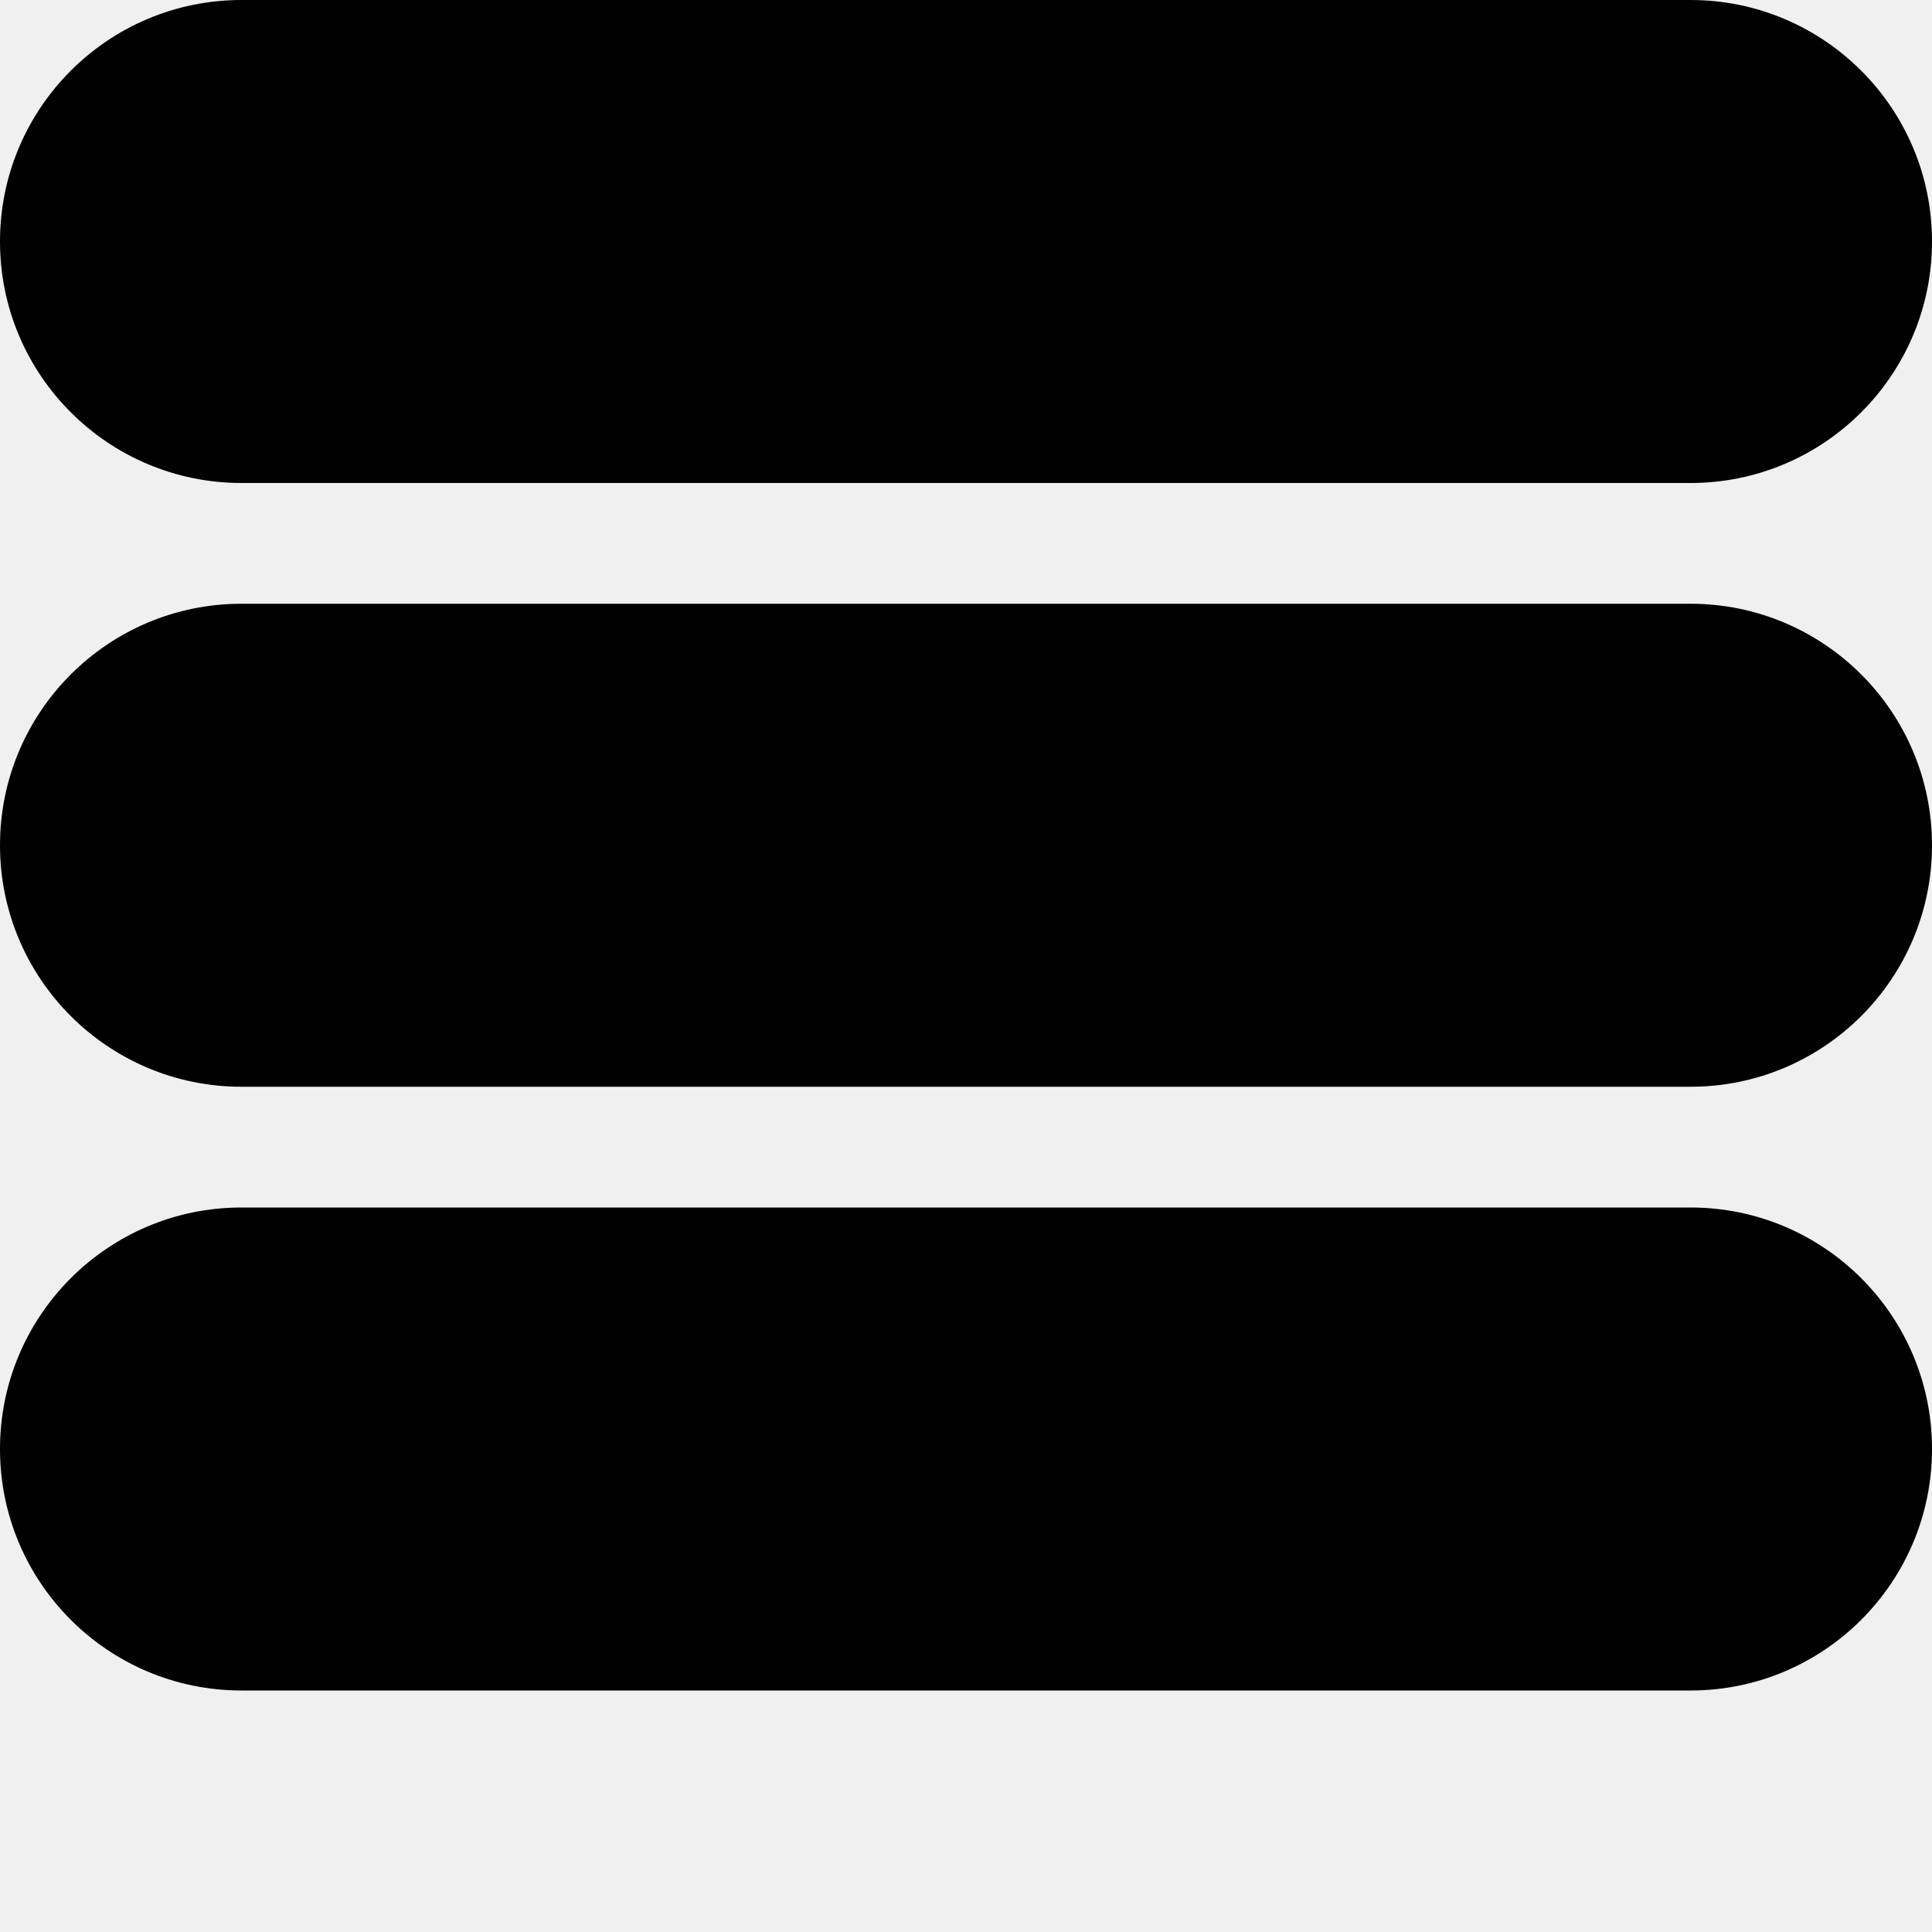
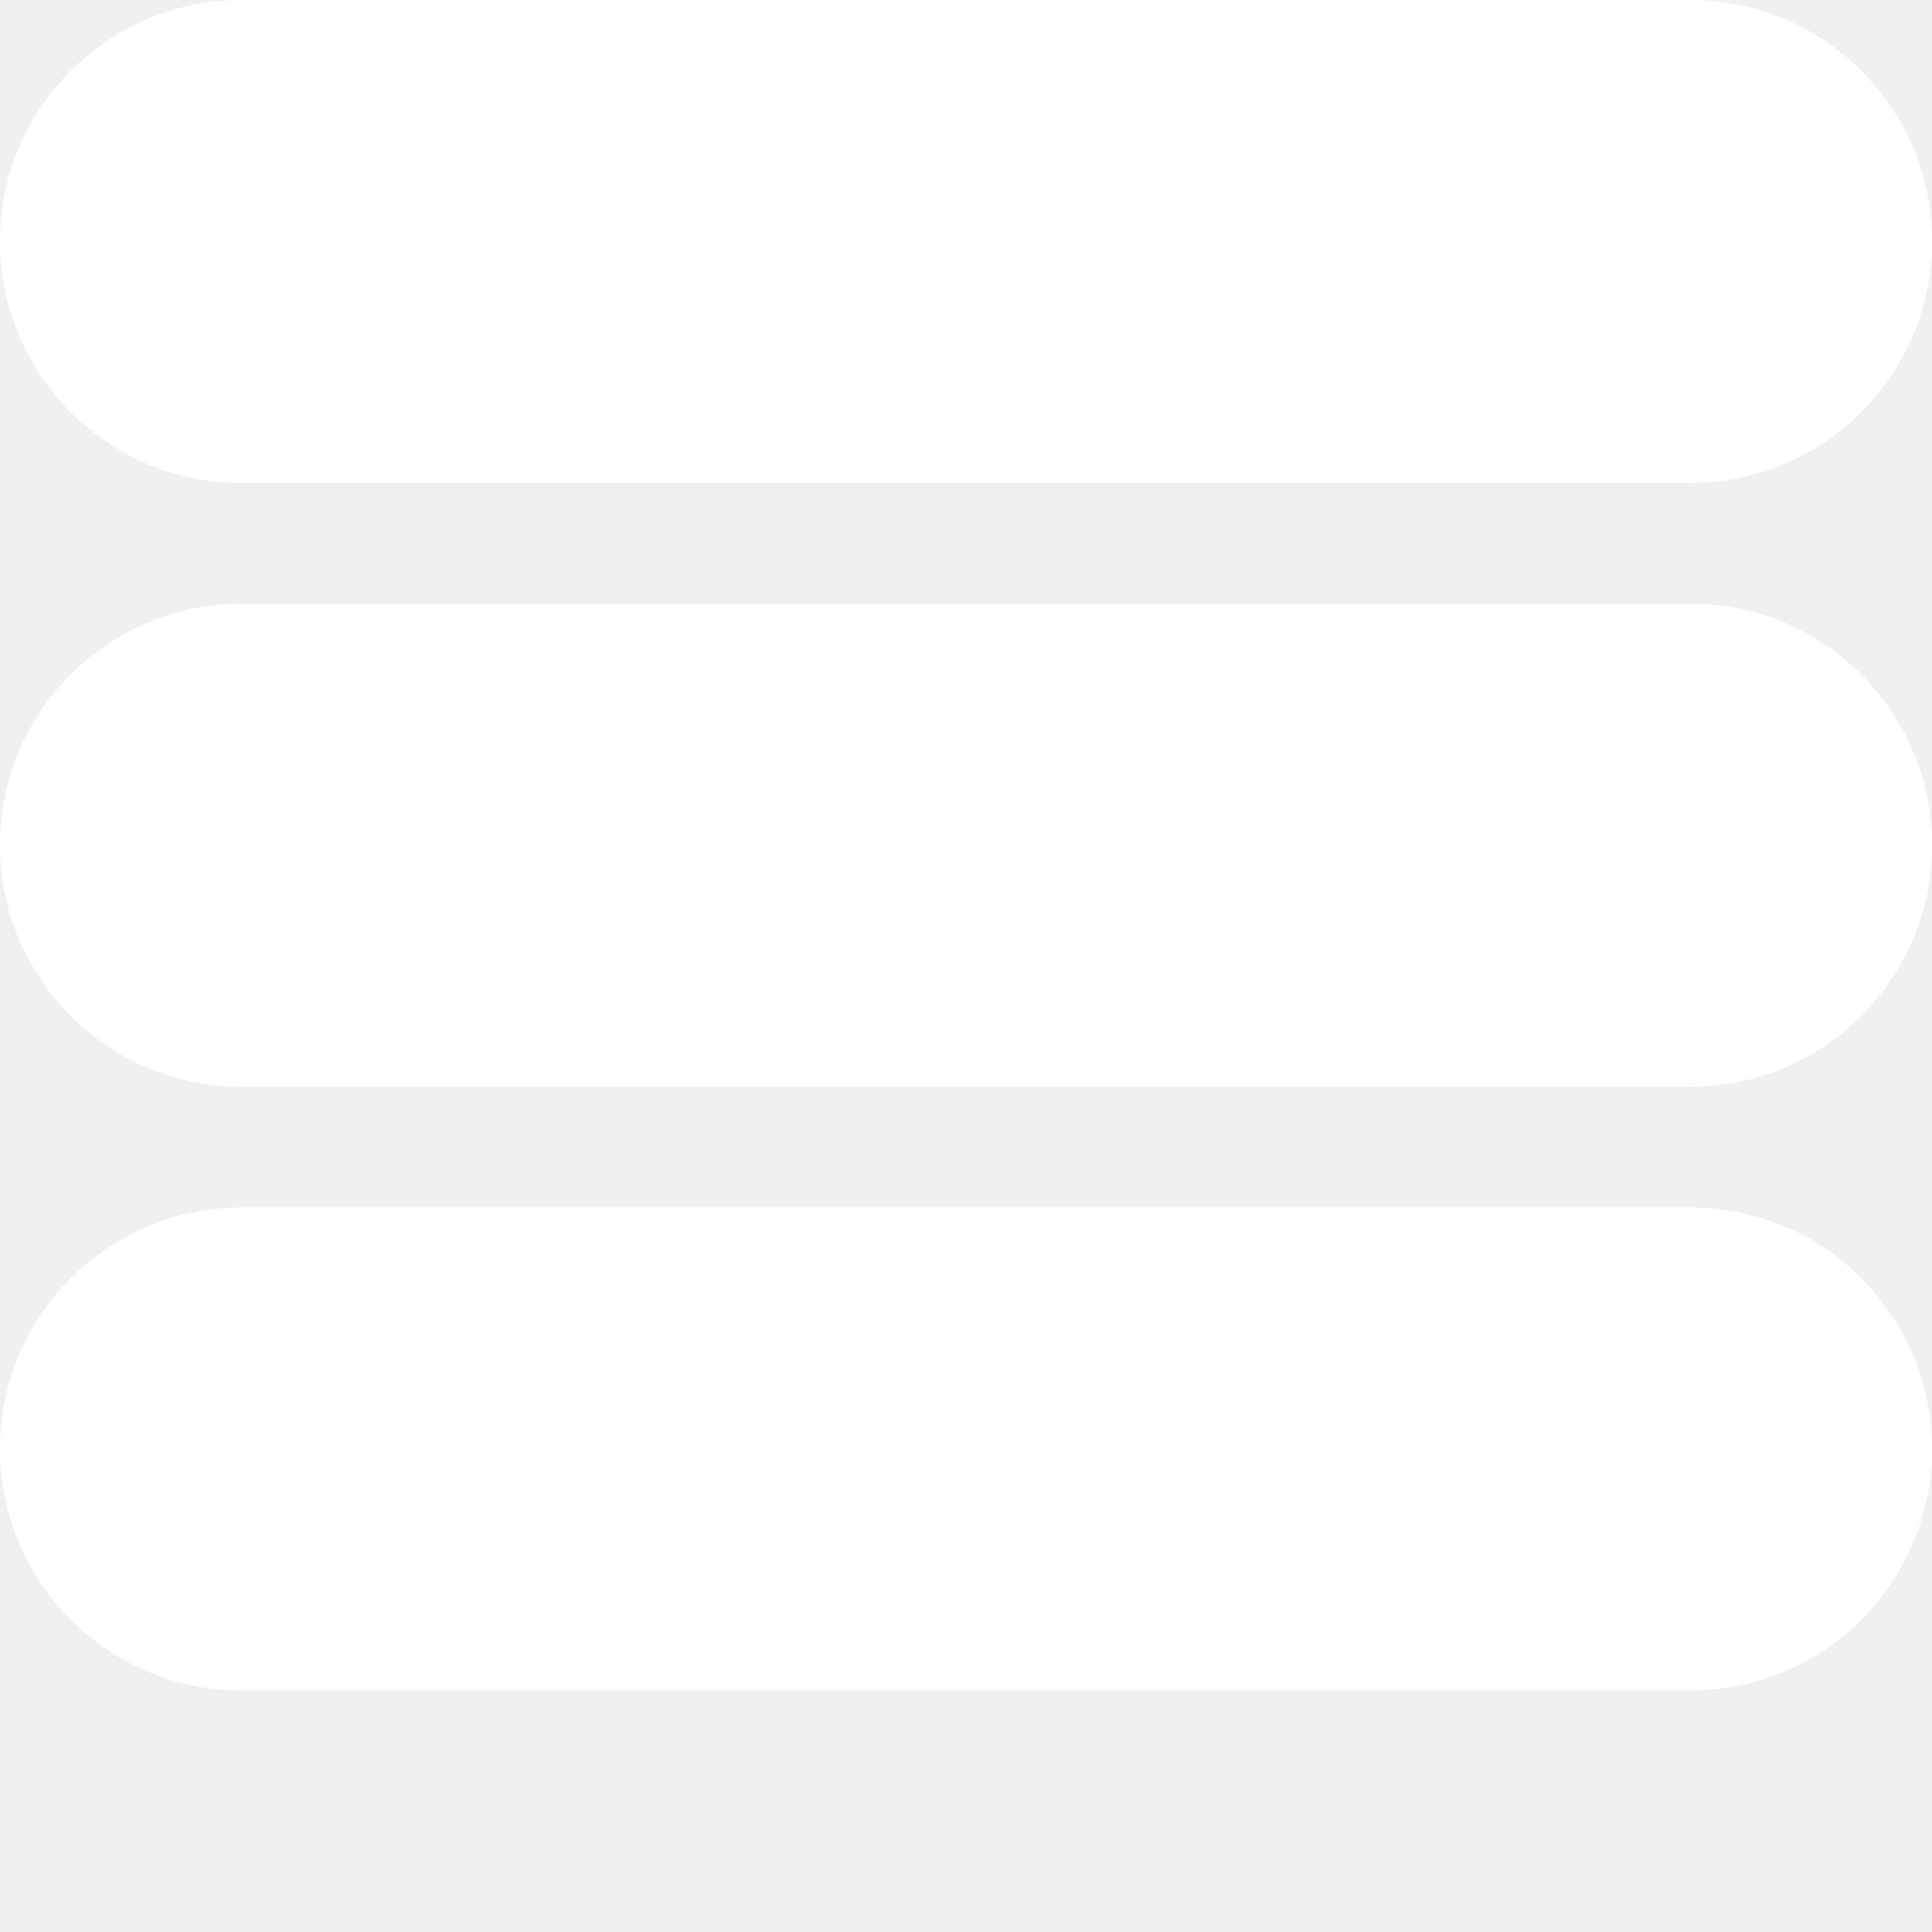
<svg xmlns="http://www.w3.org/2000/svg" viewBox="0 0 32 32" fill="none">
-   <path d="M28 10H4C1.791 10 0 11.791 0 14C0 16.209 1.791 18 4 18H28C30.209 18 32 16.209 32 14C32 11.791 30.209 10 28 10ZM28 20H4C1.791 20 0 21.791 0 24C0 26.209 1.791 28 4 28H28C30.209 28 32 26.209 32 24C32 21.791 30.209 20 28 20ZM4 8H28C30.209 8 32 6.209 32 4C32 1.791 30.209 0 28 0H4C1.791 0 0 1.791 0 4C0 6.209 1.791 8 4 8Z" fill="#000000" />
+   <path d="M28 10H4C1.791 10 0 11.791 0 14C0 16.209 1.791 18 4 18H28C30.209 18 32 16.209 32 14C32 11.791 30.209 10 28 10ZM28 20H4C1.791 20 0 21.791 0 24C0 26.209 1.791 28 4 28H28C30.209 28 32 26.209 32 24C32 21.791 30.209 20 28 20ZM4 8H28C30.209 8 32 6.209 32 4C32 1.791 30.209 0 28 0H4C1.791 0 0 1.791 0 4C0 6.209 1.791 8 4 8Z" fill="#FFFFFF" />
</svg>
